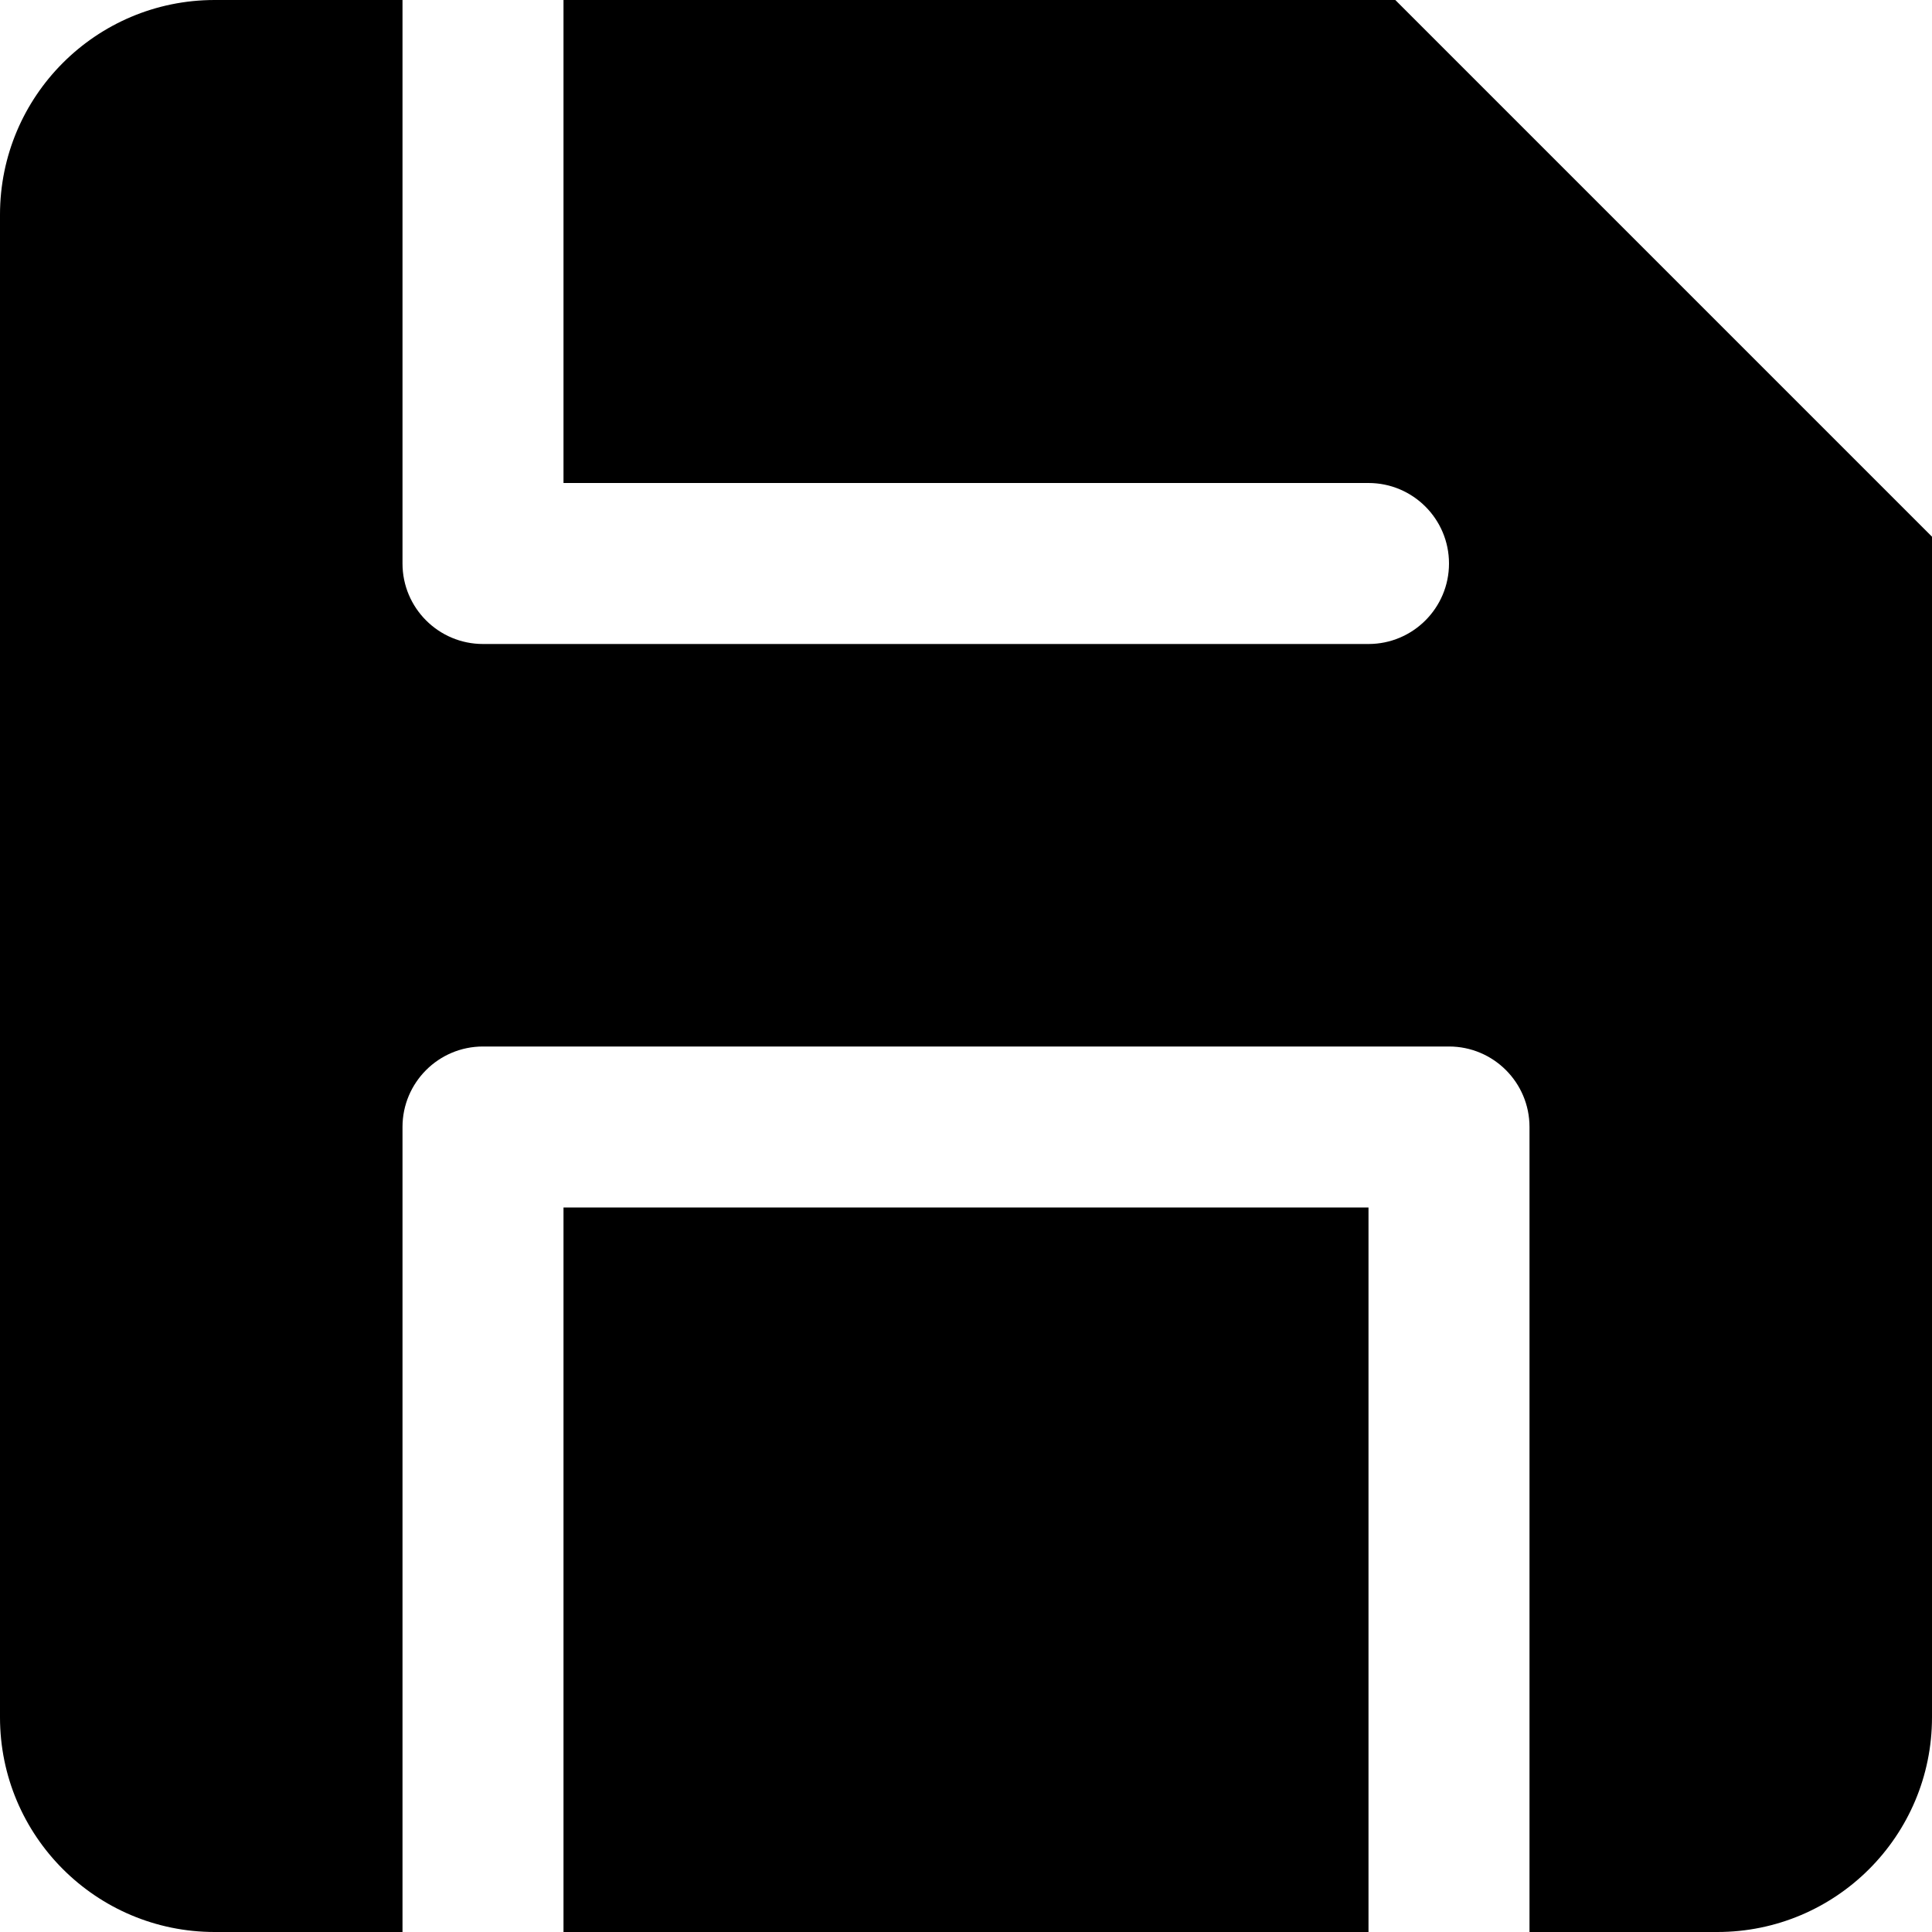
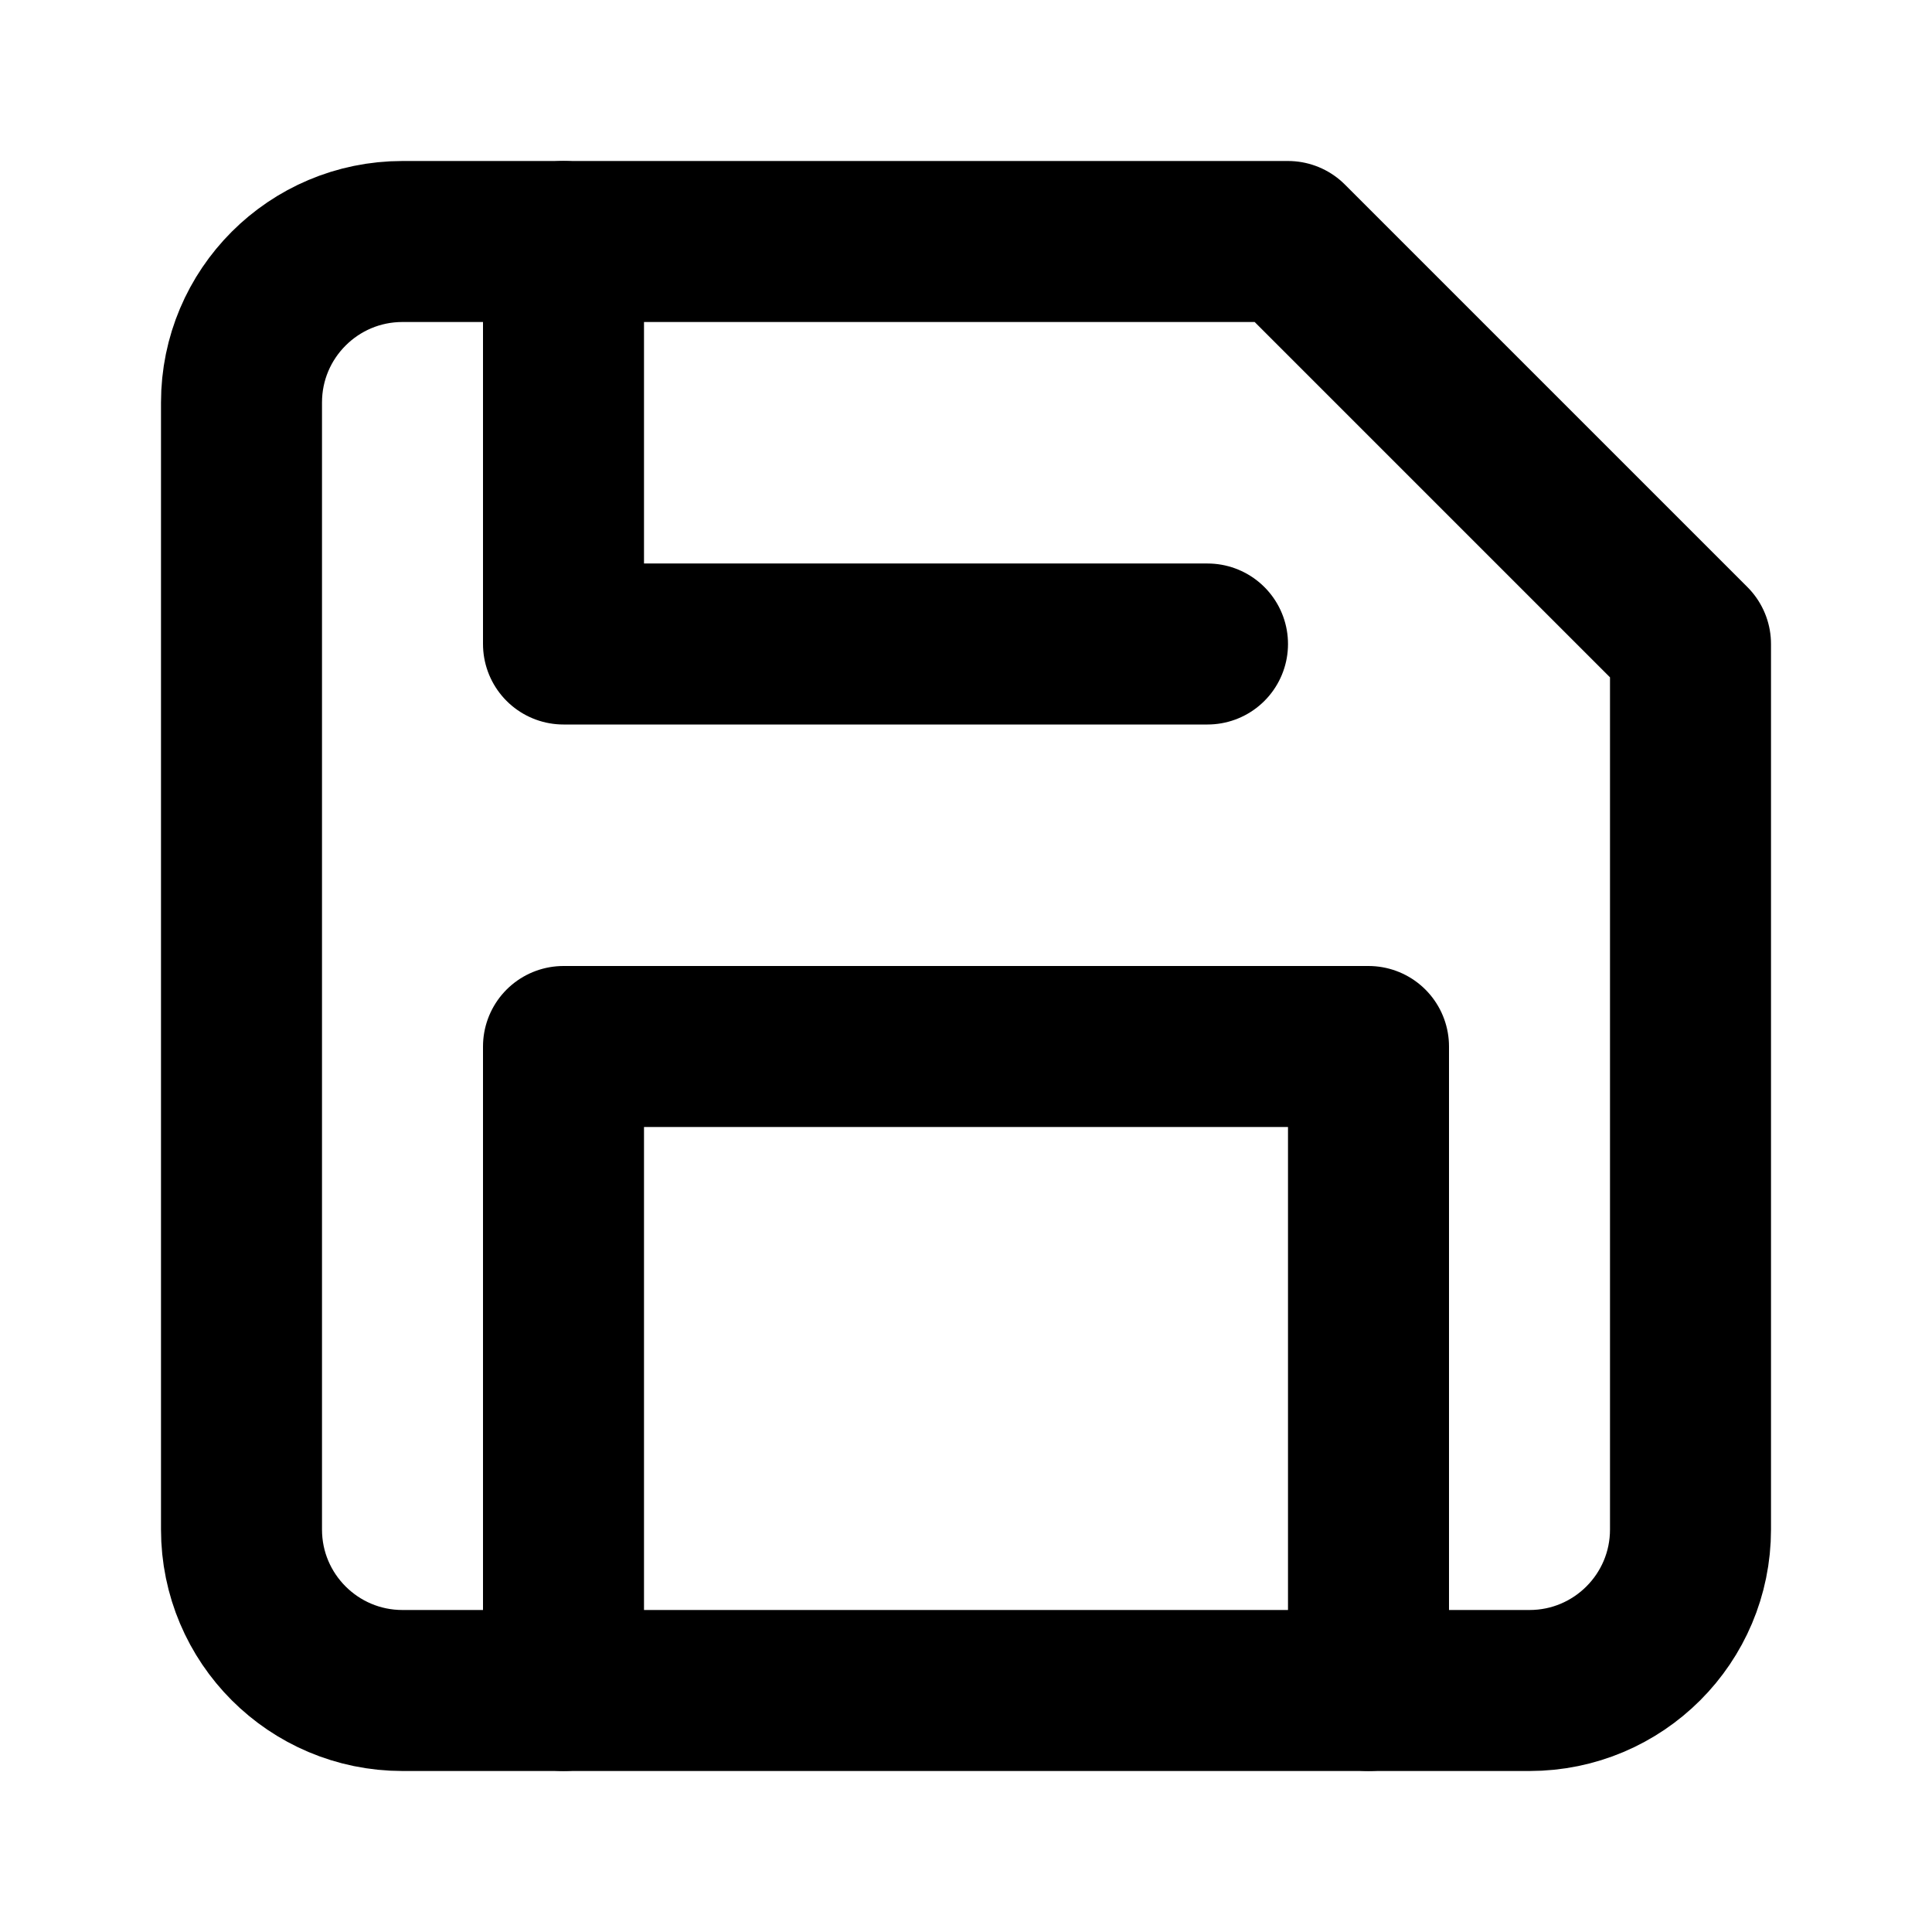
- <svg xmlns="http://www.w3.org/2000/svg" width="24" height="24" viewBox="0 0 24 24" fill="none">
-   <path d="M21.333 24H19V14C19 13.448 18.552 13 18 13H6C5.448 13 5 13.448 5 14V24H2.667C1.194 24 0 22.806 0 21.333V2.667C0 1.194 1.194 0 2.667 0H5V7C5 7.552 5.448 8 6 8H17C17.552 8 18 7.552 18 7C18 6.448 17.552 6 17 6H7V0H17.333L24 6.667V21.333C24 22.806 22.806 24 21.333 24Z" fill="currentColor" />
-   <path d="M17 15V24H7V15H17Z" fill="currentColor" />
+ <svg xmlns="http://www.w3.org/2000/svg" width="24" height="24" viewBox="0 0 24 24" fill="none" stroke="currentColor" stroke-width="2" stroke-linecap="round" stroke-linejoin="round" class="feather feather-save">
+   <path d="M19 21H5a2 2 0 0 1-2-2V5a2 2 0 0 1 2-2h11l5 5v11a2 2 0 0 1-2 2z" />
+   <polyline points="17 21 17 13 7 13 7 21" />
+   <polyline points="7 3 7 8 15 8" />
</svg>
